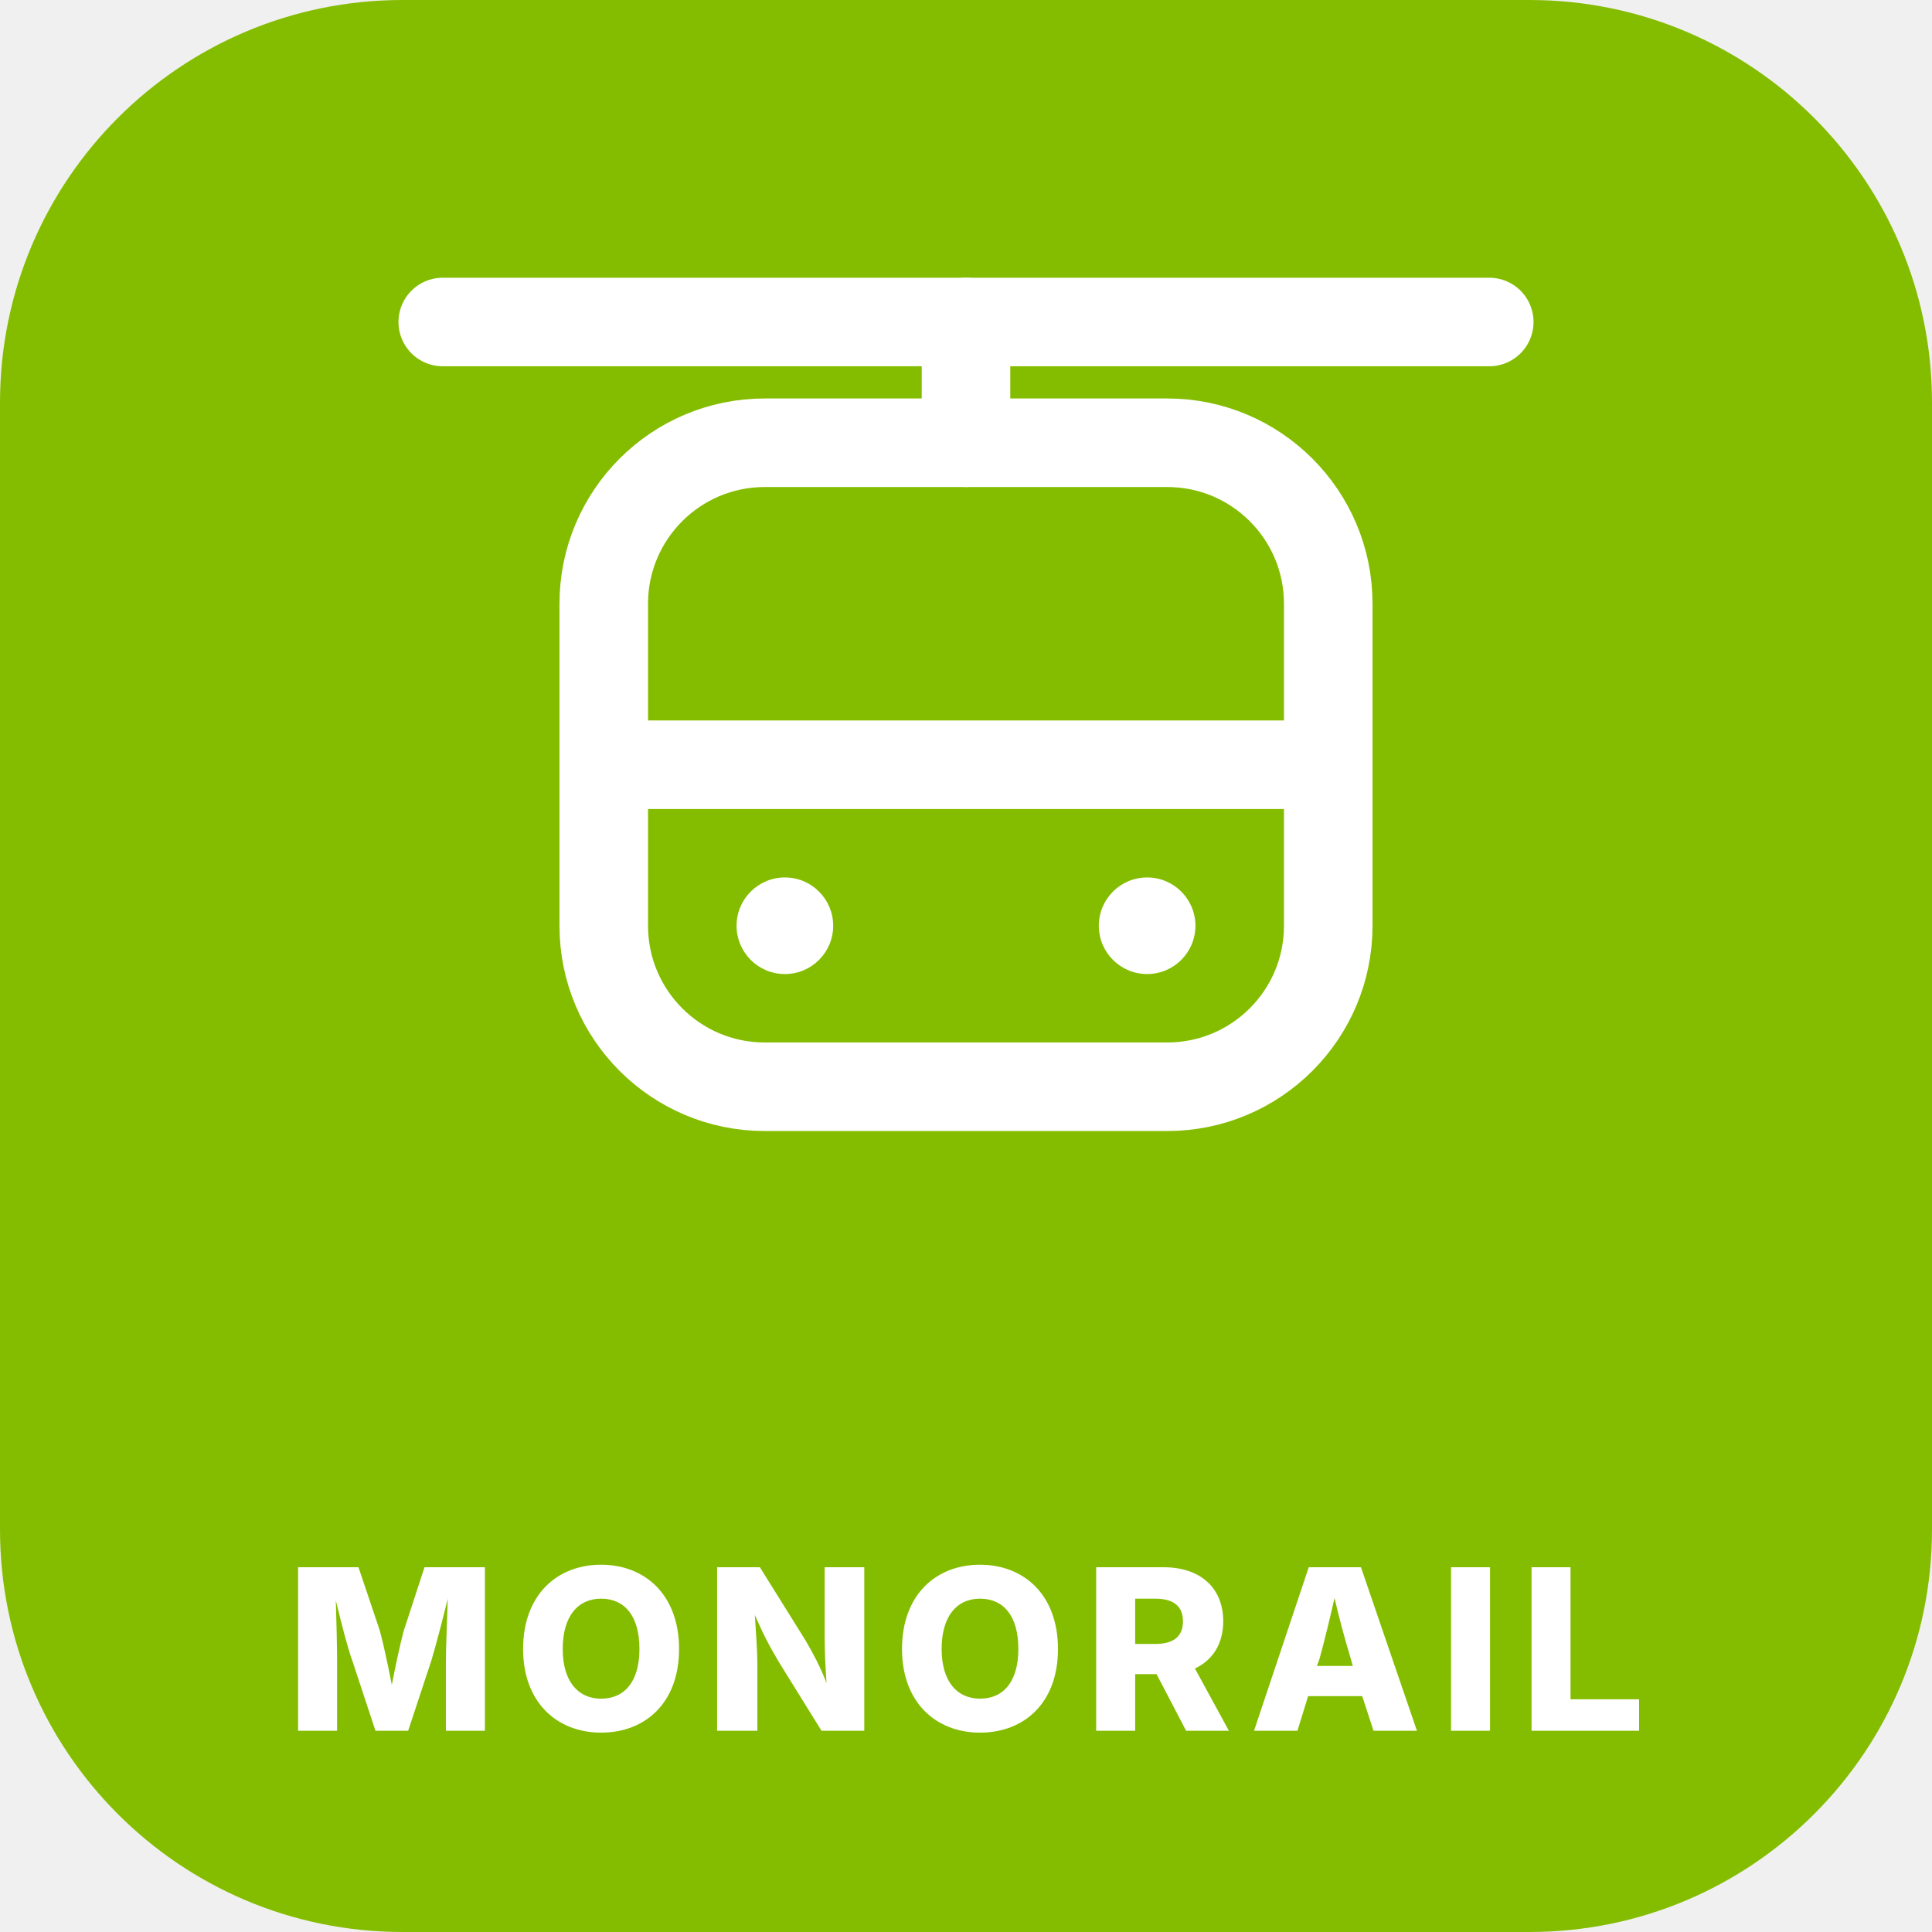
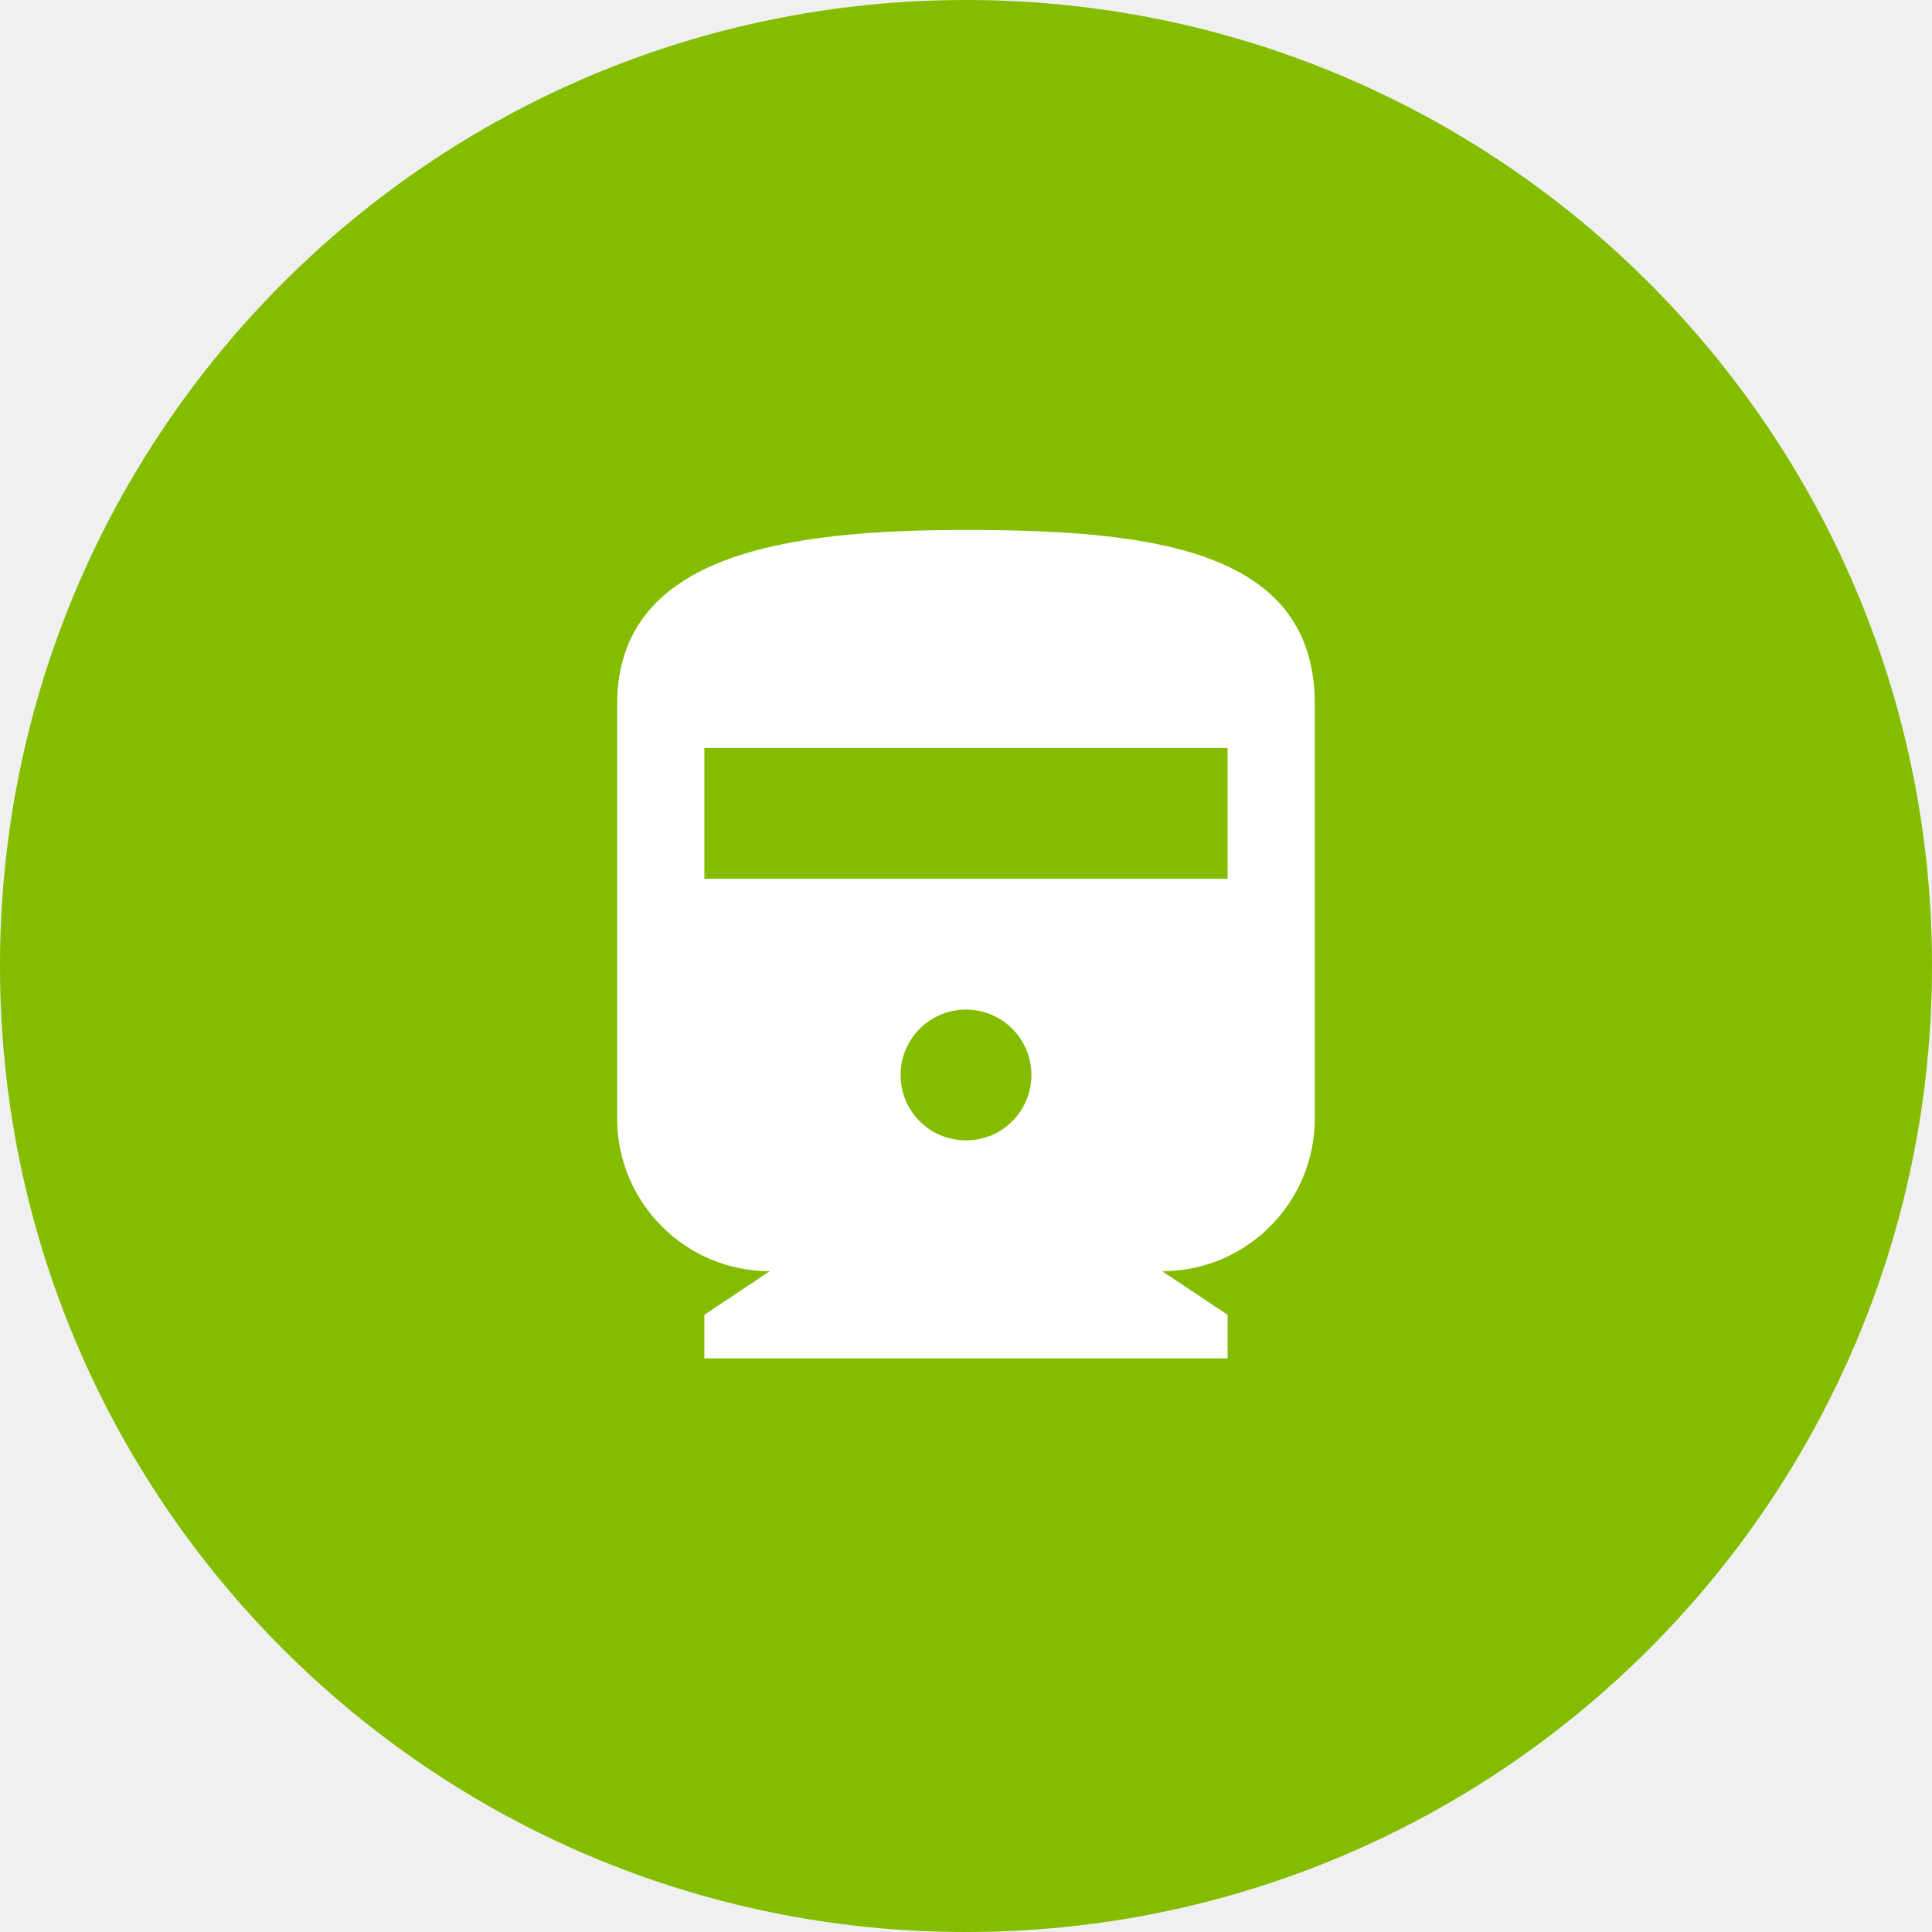
<svg xmlns="http://www.w3.org/2000/svg" viewBox="0 0 48 48" width="48" height="48" role="img" aria-label="KL Monorail Line">
-   <rect width="48" height="48" rx="10" fill="#84BD00" />
-   <g fill="none" stroke="#FFFFFF" color="#FFFFFF" stroke-width="2.2" stroke-linecap="round" stroke-linejoin="round">
-     <path d="M11 8h26" />
-     <rect x="15" y="11" width="18" height="16" rx="4" />
-     <path d="M15 19h18" />
-     <circle cx="19.5" cy="23" r="1.2" fill="currentColor" stroke="none" />
-     <circle cx="28.5" cy="23" r="1.2" fill="currentColor" stroke="none" />
-     <path d="M24 8v3" />
-   </g>
-   <text x="24" y="43" text-anchor="middle" font-family="Inter, 'Segoe UI', Roboto, Arial, sans-serif" font-size="5.6" font-weight="800" letter-spacing="0.4" fill="#FFFFFF">MONORAIL</text>
+   <circle cx="24" cy="24" r="24" fill="#84BD00" />
+   <path transform="translate(11 11) scale(1.0833)" fill="#FFFFFF" d="M12,2C8,2,4,2.5,4,6v9.5C4,17.43,5.57,19,7.5,19L6,20v1h12v-1l-1.5-1c1.93,0,3.5-1.57,3.5-3.5 V6C20,2.5,16.42,2,12,2z M12,16c-0.83,0-1.5-0.67-1.5-1.5S11.17,13,12,13s1.5,0.67,1.5,1.5S12.83,16,12,16z M18,10H6V7h12V10z" />
</svg>
